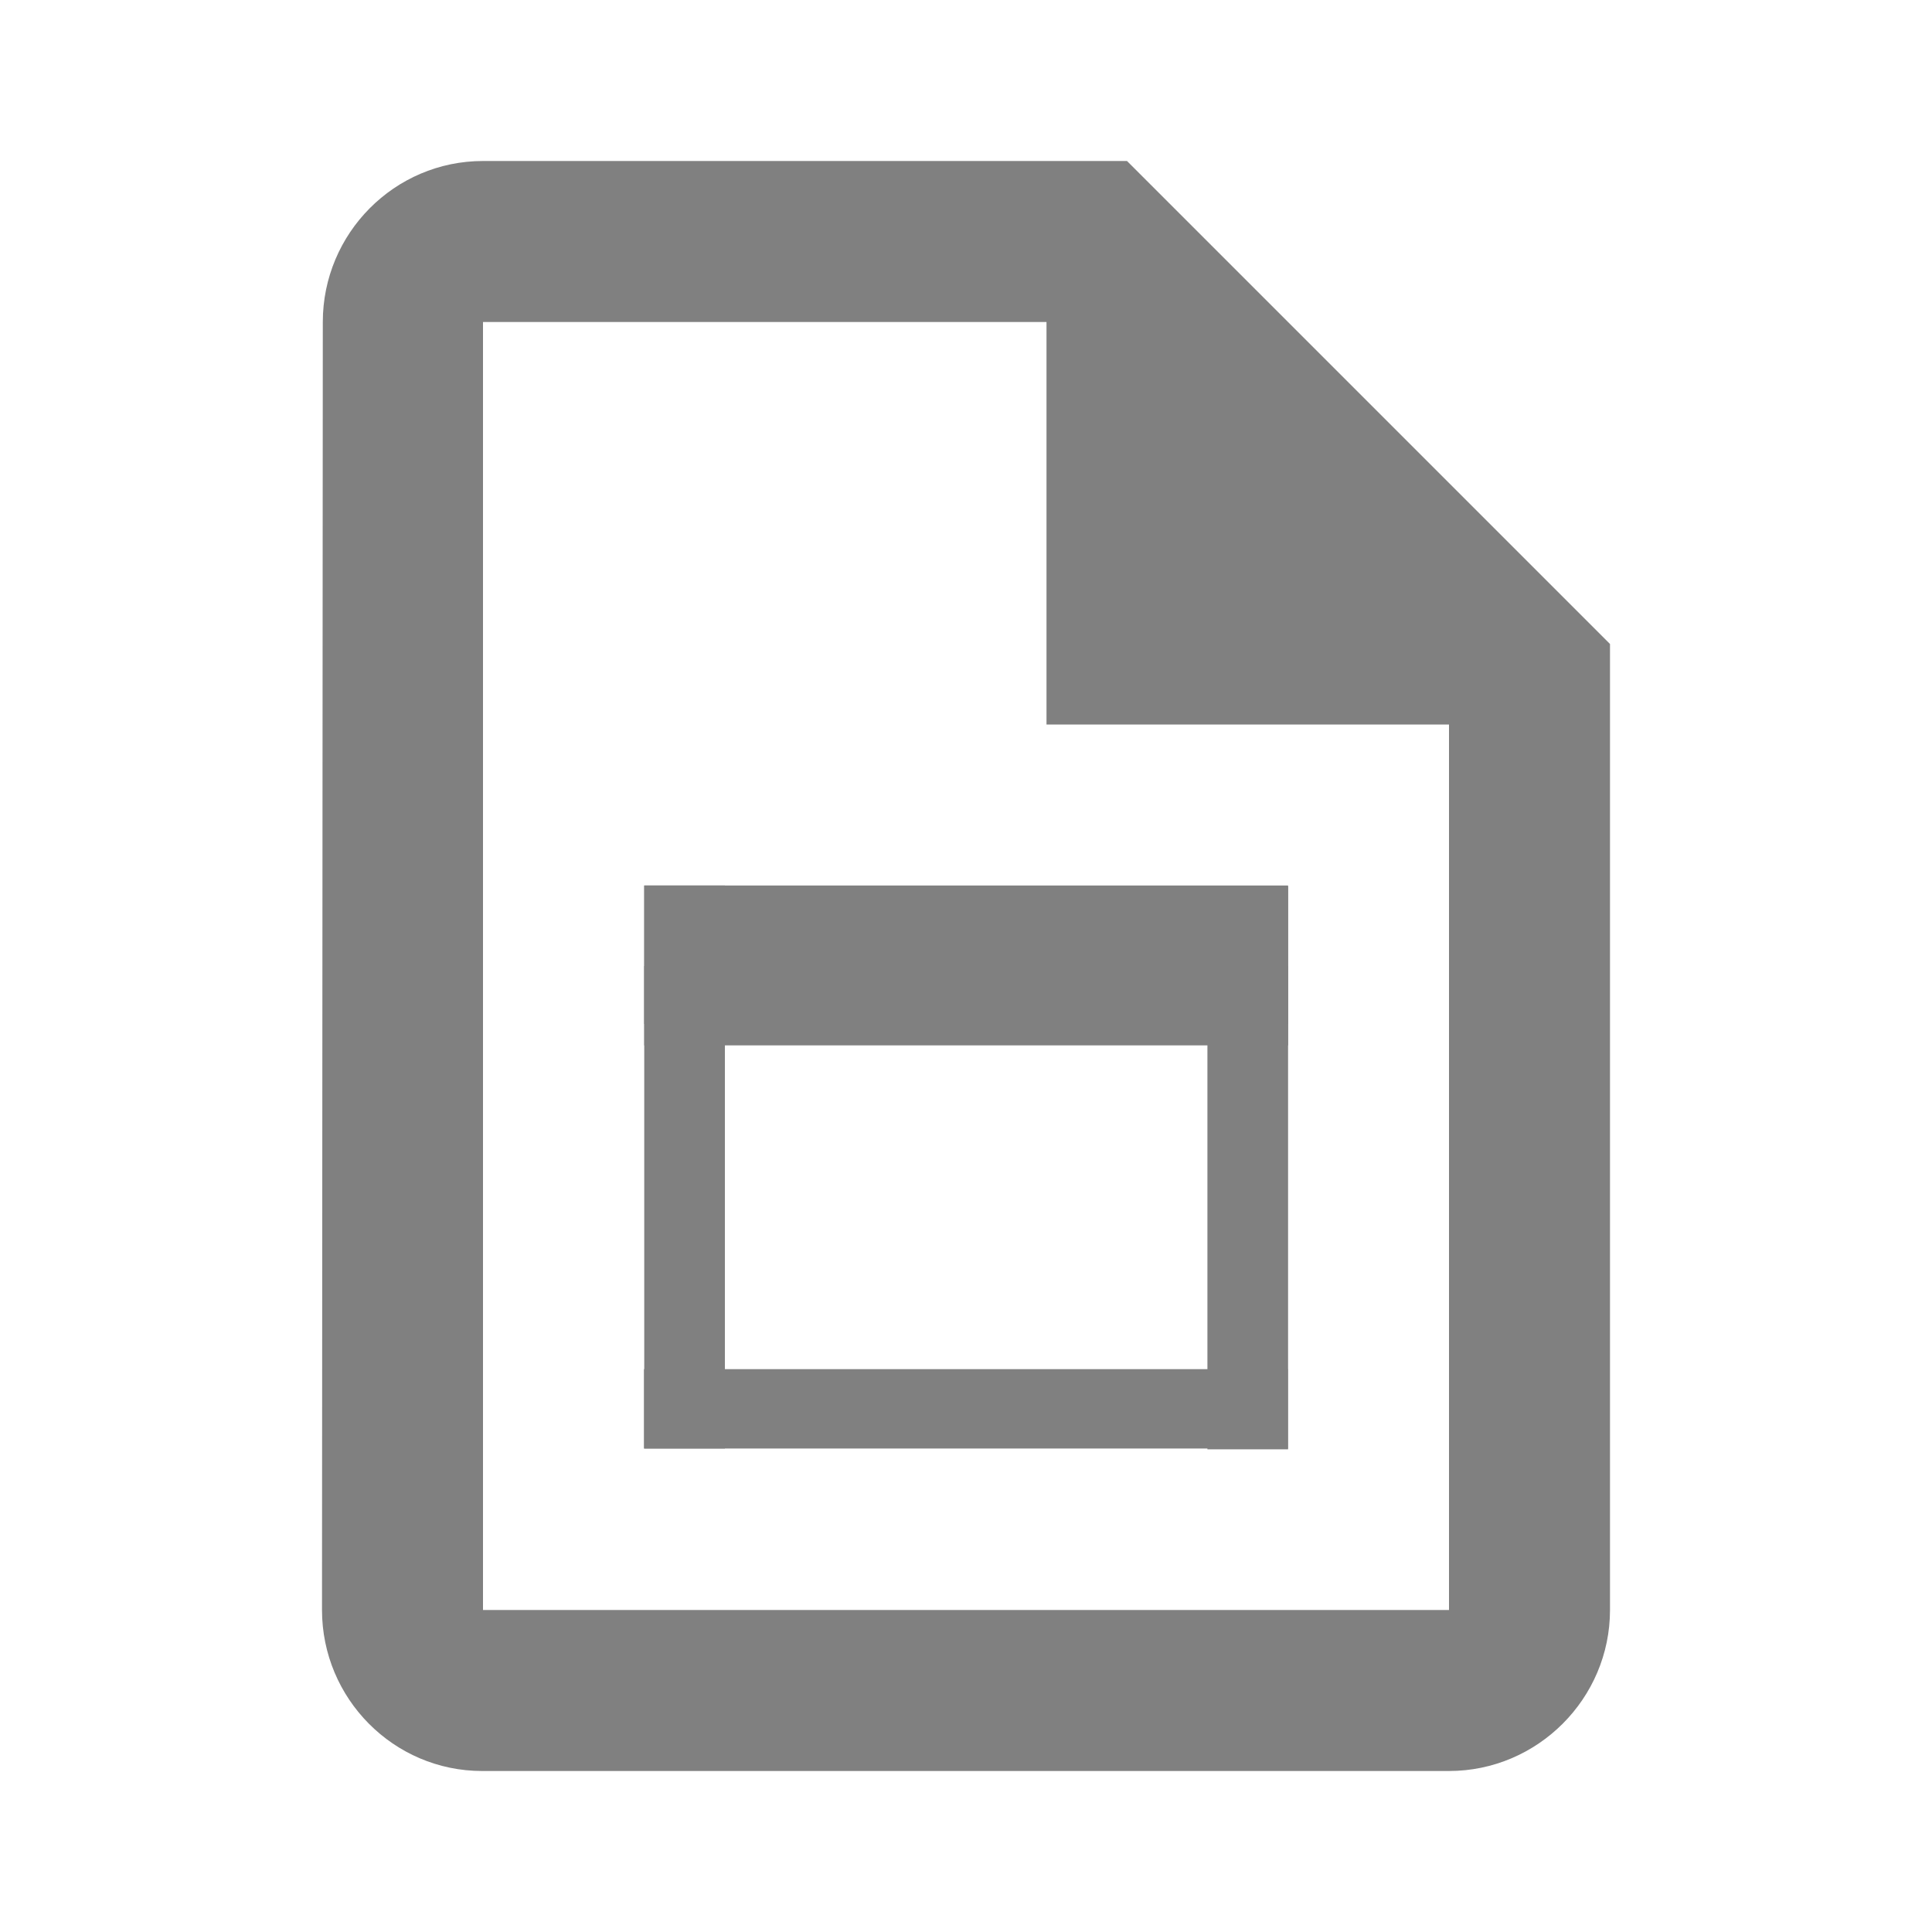
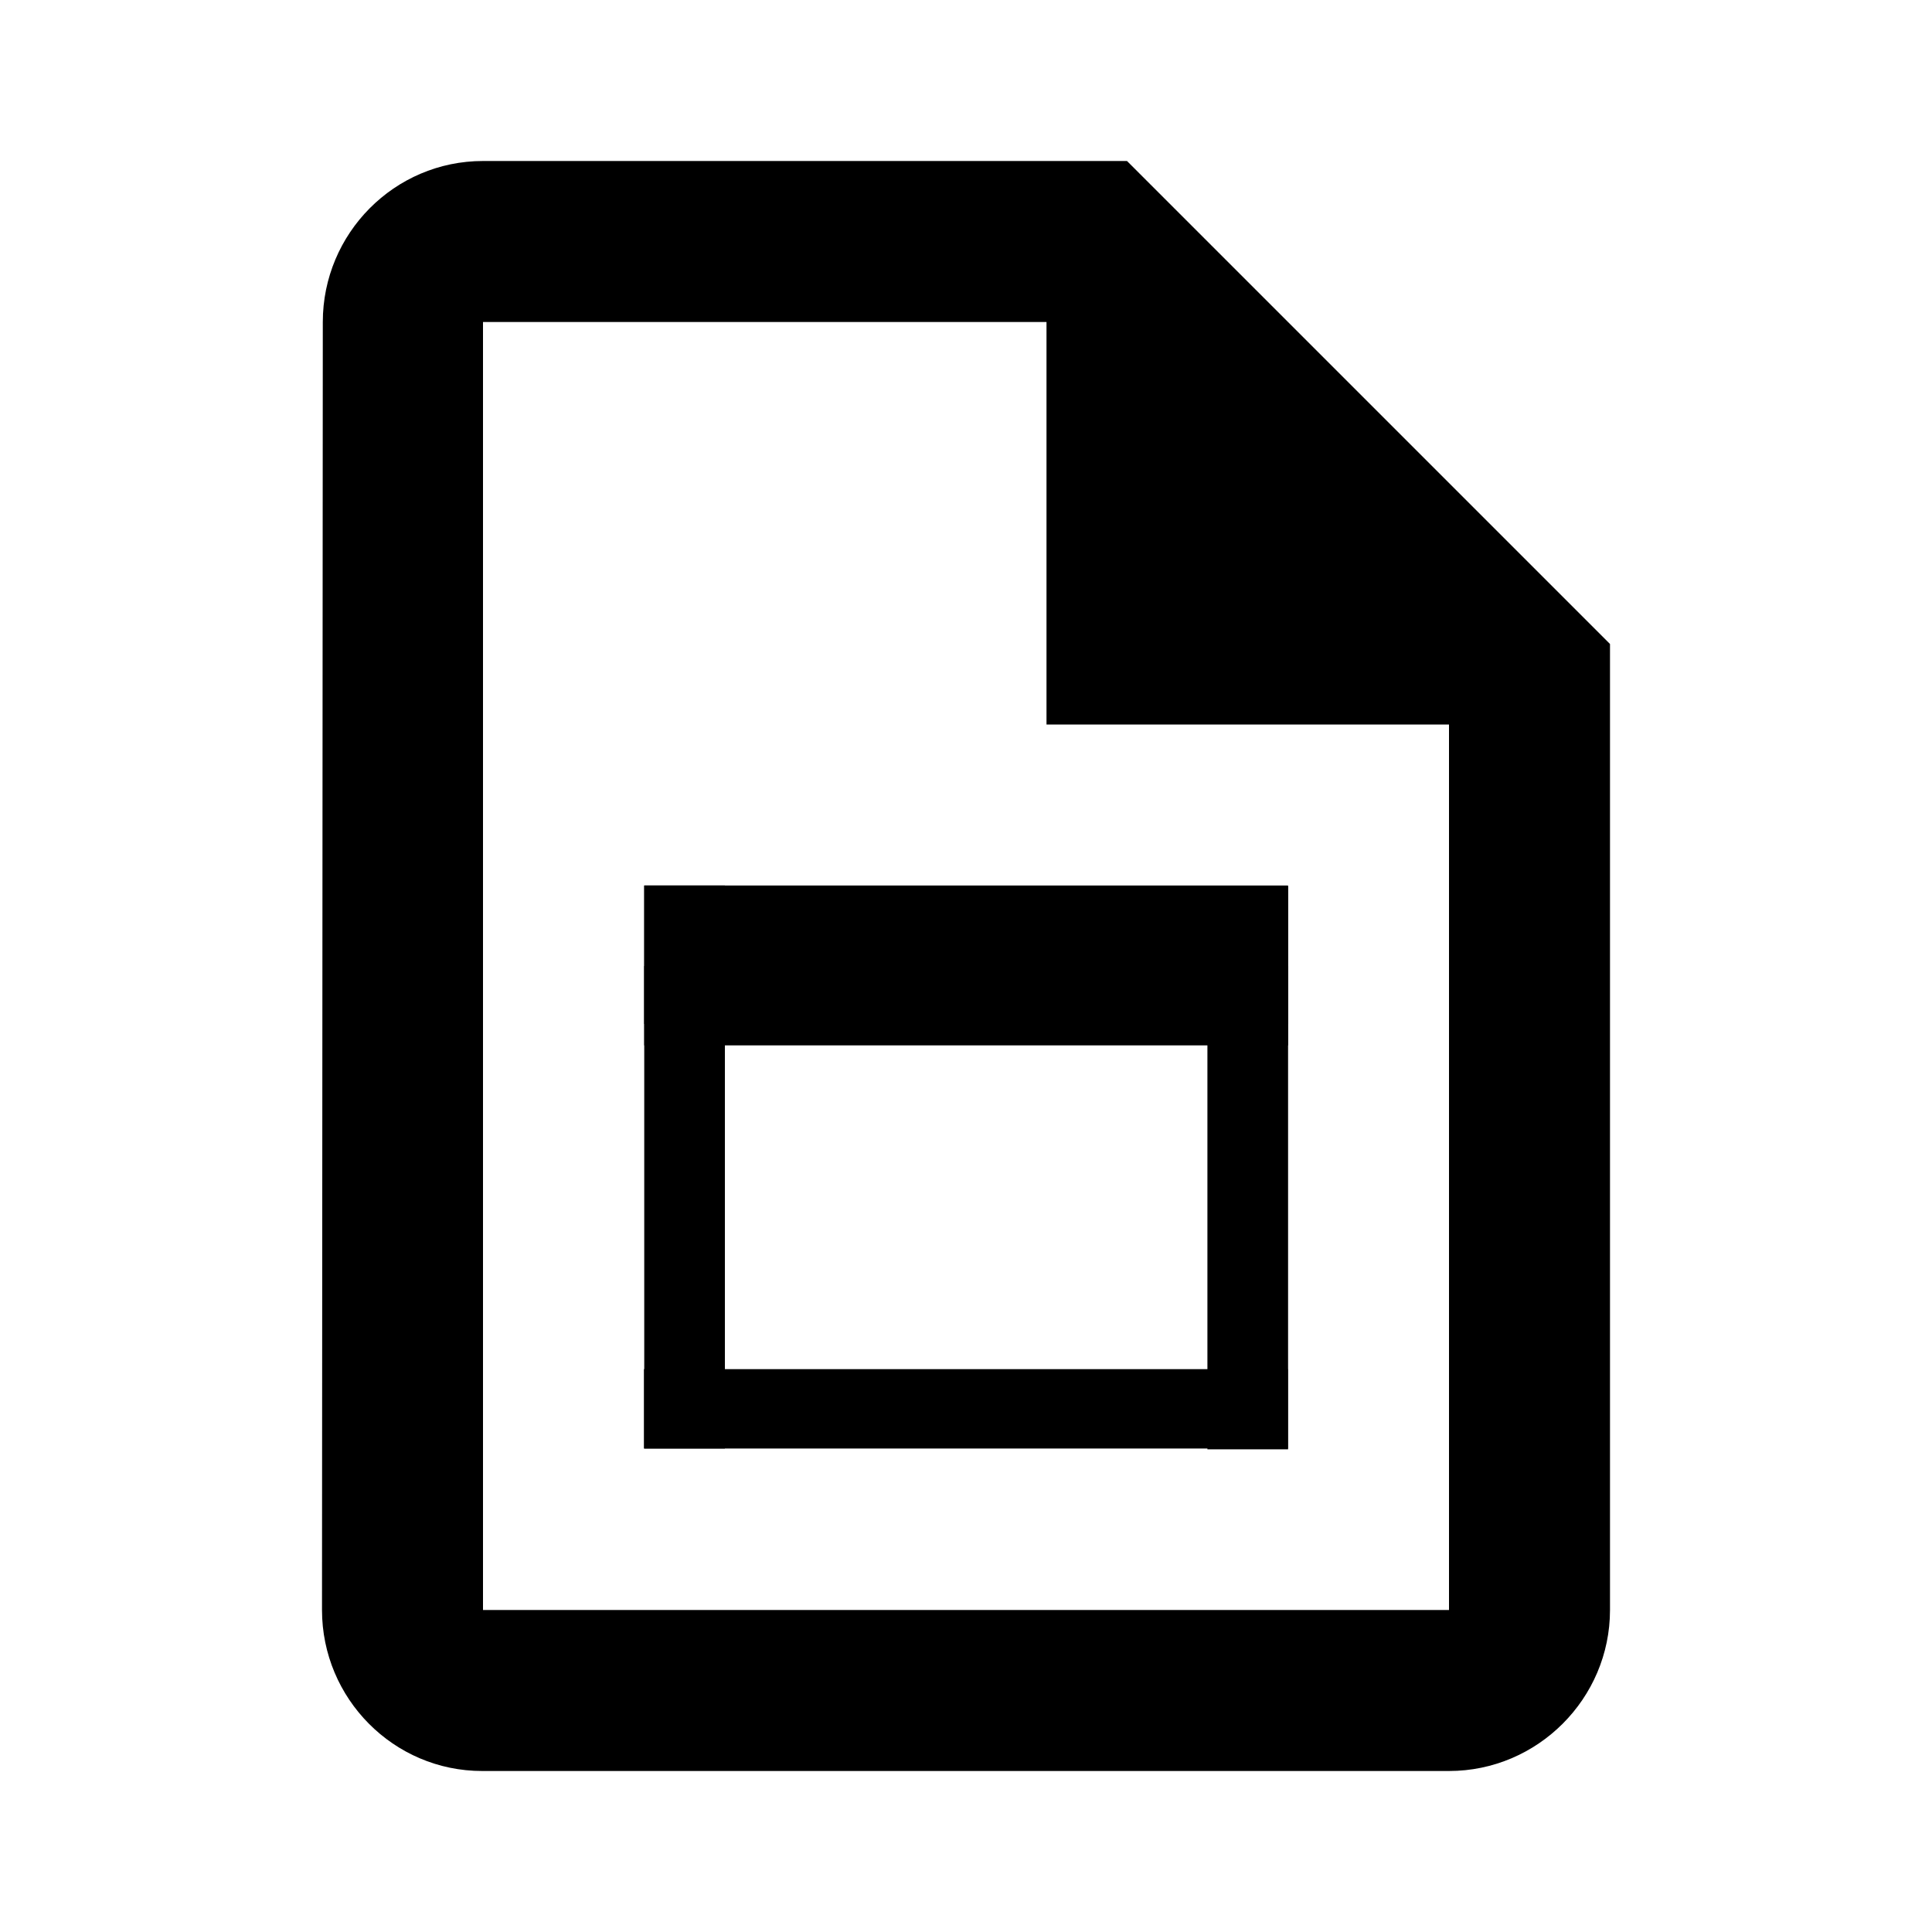
<svg xmlns="http://www.w3.org/2000/svg" width="24" height="24" viewBox="0 0 24 24" fill="none">
-   <path d="M14 2H6C4.9 2 4.01 2.9 4.01 4L4 20C4 21.1 4.89 22 5.99 22H18C19.1 22 20 21.1 20 20V8L14 2ZM6 20V4H13V9H18V20H6Z" fill="#808080" />
-   <rect x="8.003" y="11" width="1.002" height="6.994" fill="#808080" />
-   <rect x="14.999" y="11.01" width="1.002" height="6.994" fill="#808080" />
-   <rect x="8.003" y="11" width="7.998" height="1.72" fill="#808080" />
-   <rect x="8.003" y="12" width="7.998" height="0.986" fill="#808080" />
-   <rect x="8" y="17.008" width="7.998" height="0.986" fill="#808080" />
+   <path d="M14 2H6C4.9 2 4.01 2.9 4.01 4L4 20C4 21.1 4.89 22 5.99 22H18C19.1 22 20 21.1 20 20V8L14 2ZM6 20V4H13V9H18V20H6Z" fill="#000000" />
+   <rect x="8.003" y="11" width="1.002" height="6.994" fill="#000000" />
+   <rect x="14.999" y="11.01" width="1.002" height="6.994" fill="#000000" />
+   <rect x="8.003" y="11" width="7.998" height="1.72" fill="#000000" />
+   <rect x="8.003" y="12" width="7.998" height="0.986" fill="#000000" />
+   <rect x="8" y="17.008" width="7.998" height="0.986" fill="#000000" />
</svg>
